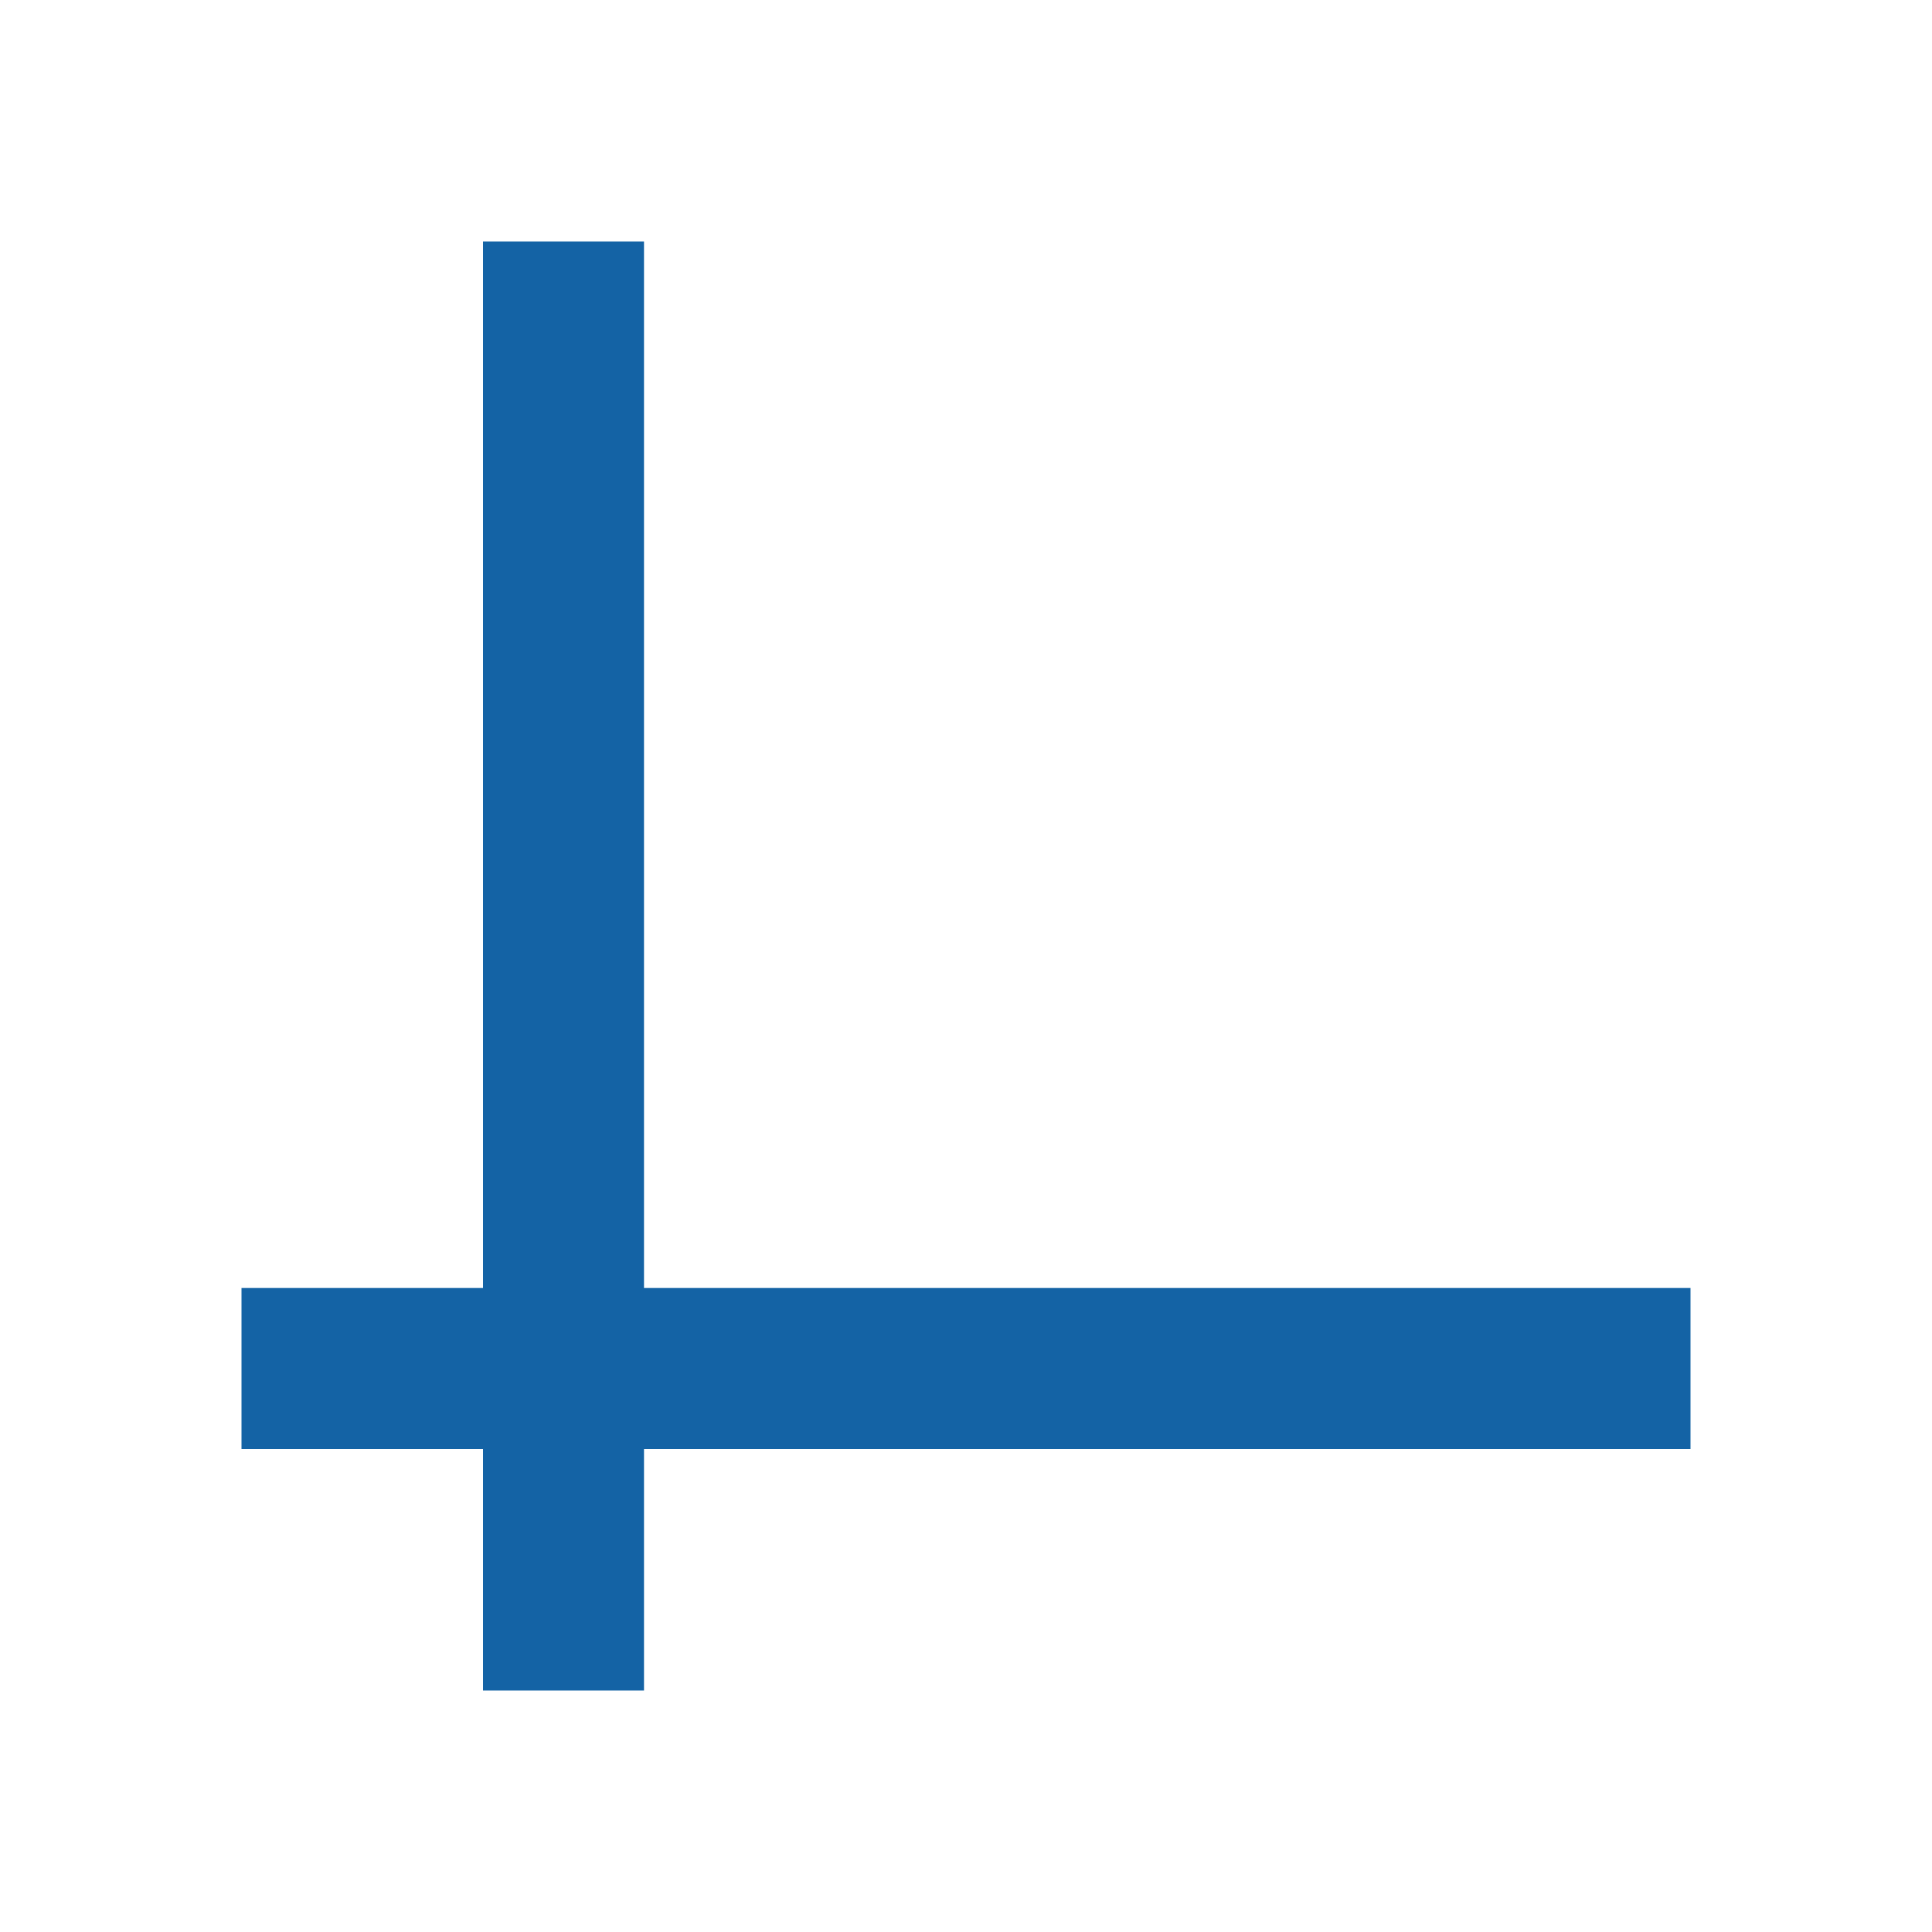
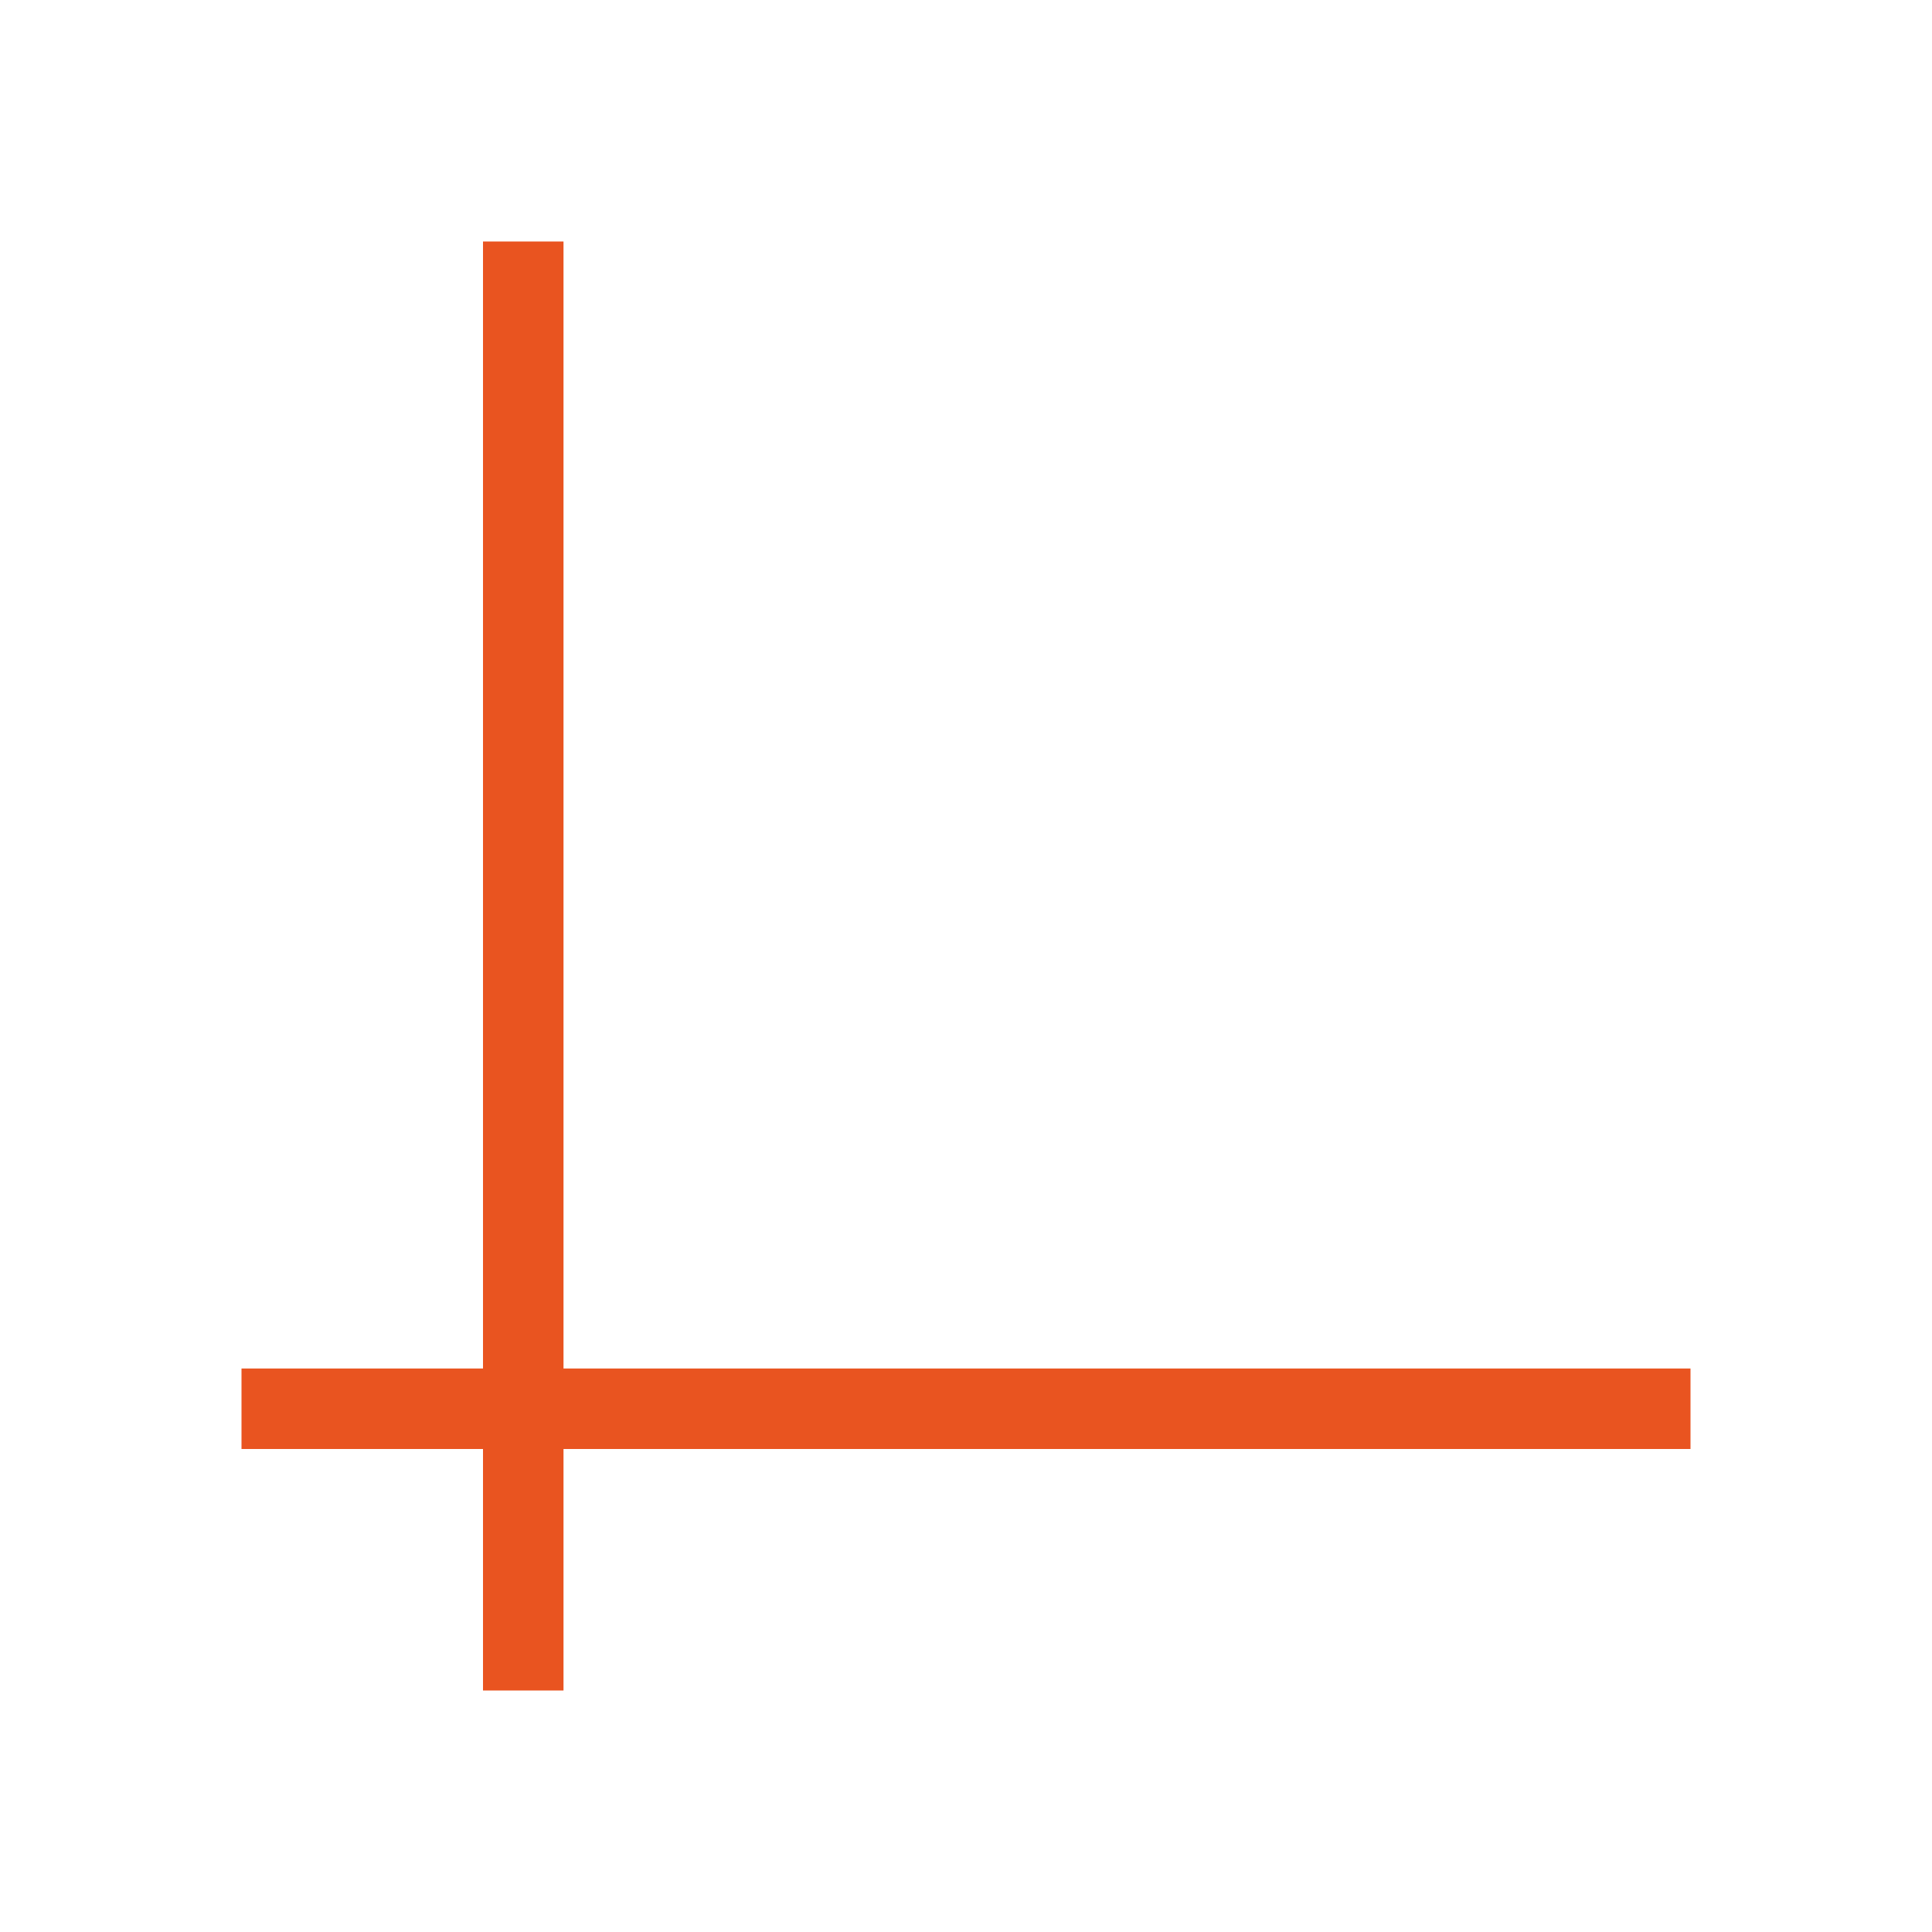
<svg xmlns="http://www.w3.org/2000/svg" viewBox="0 0 24 24" version="1.1" id="svg4">
  <defs id="defs8" />
-   <rect style="opacity:1;fill:#1463a5;fill-opacity:1;fill-rule:nonzero;stroke:none;stroke-width:2.619;stroke-linecap:round;stroke-linejoin:round;stroke-miterlimit:4;stroke-dasharray:none;stroke-opacity:1" id="rect837" width="2" height="18" x="6" y="3" />
-   <rect style="opacity:1;fill:#1463a5;fill-opacity:1;fill-rule:nonzero;stroke:none;stroke-width:2.619;stroke-linecap:round;stroke-linejoin:round;stroke-miterlimit:4;stroke-dasharray:none;stroke-opacity:1" id="rect829" width="2" height="18" x="16" y="-21" transform="rotate(90)" />
+   <rect style="opacity:1;fill:#e95420;fill-opacity:1;fill-rule:nonzero;stroke:none;stroke-width:2.619;stroke-linecap:round;stroke-linejoin:round;stroke-miterlimit:4;stroke-dasharray:none;stroke-opacity:1" id="rect837" width="1" height="18" x="6" y="3" />
+   <rect style="opacity:1;fill:#e95420;fill-opacity:1;fill-rule:nonzero;stroke:none;stroke-width:2.619;stroke-linecap:round;stroke-linejoin:round;stroke-miterlimit:4;stroke-dasharray:none;stroke-opacity:1" id="rect829" width="1" height="18" x="17" y="-21" transform="rotate(90)" />
</svg>
